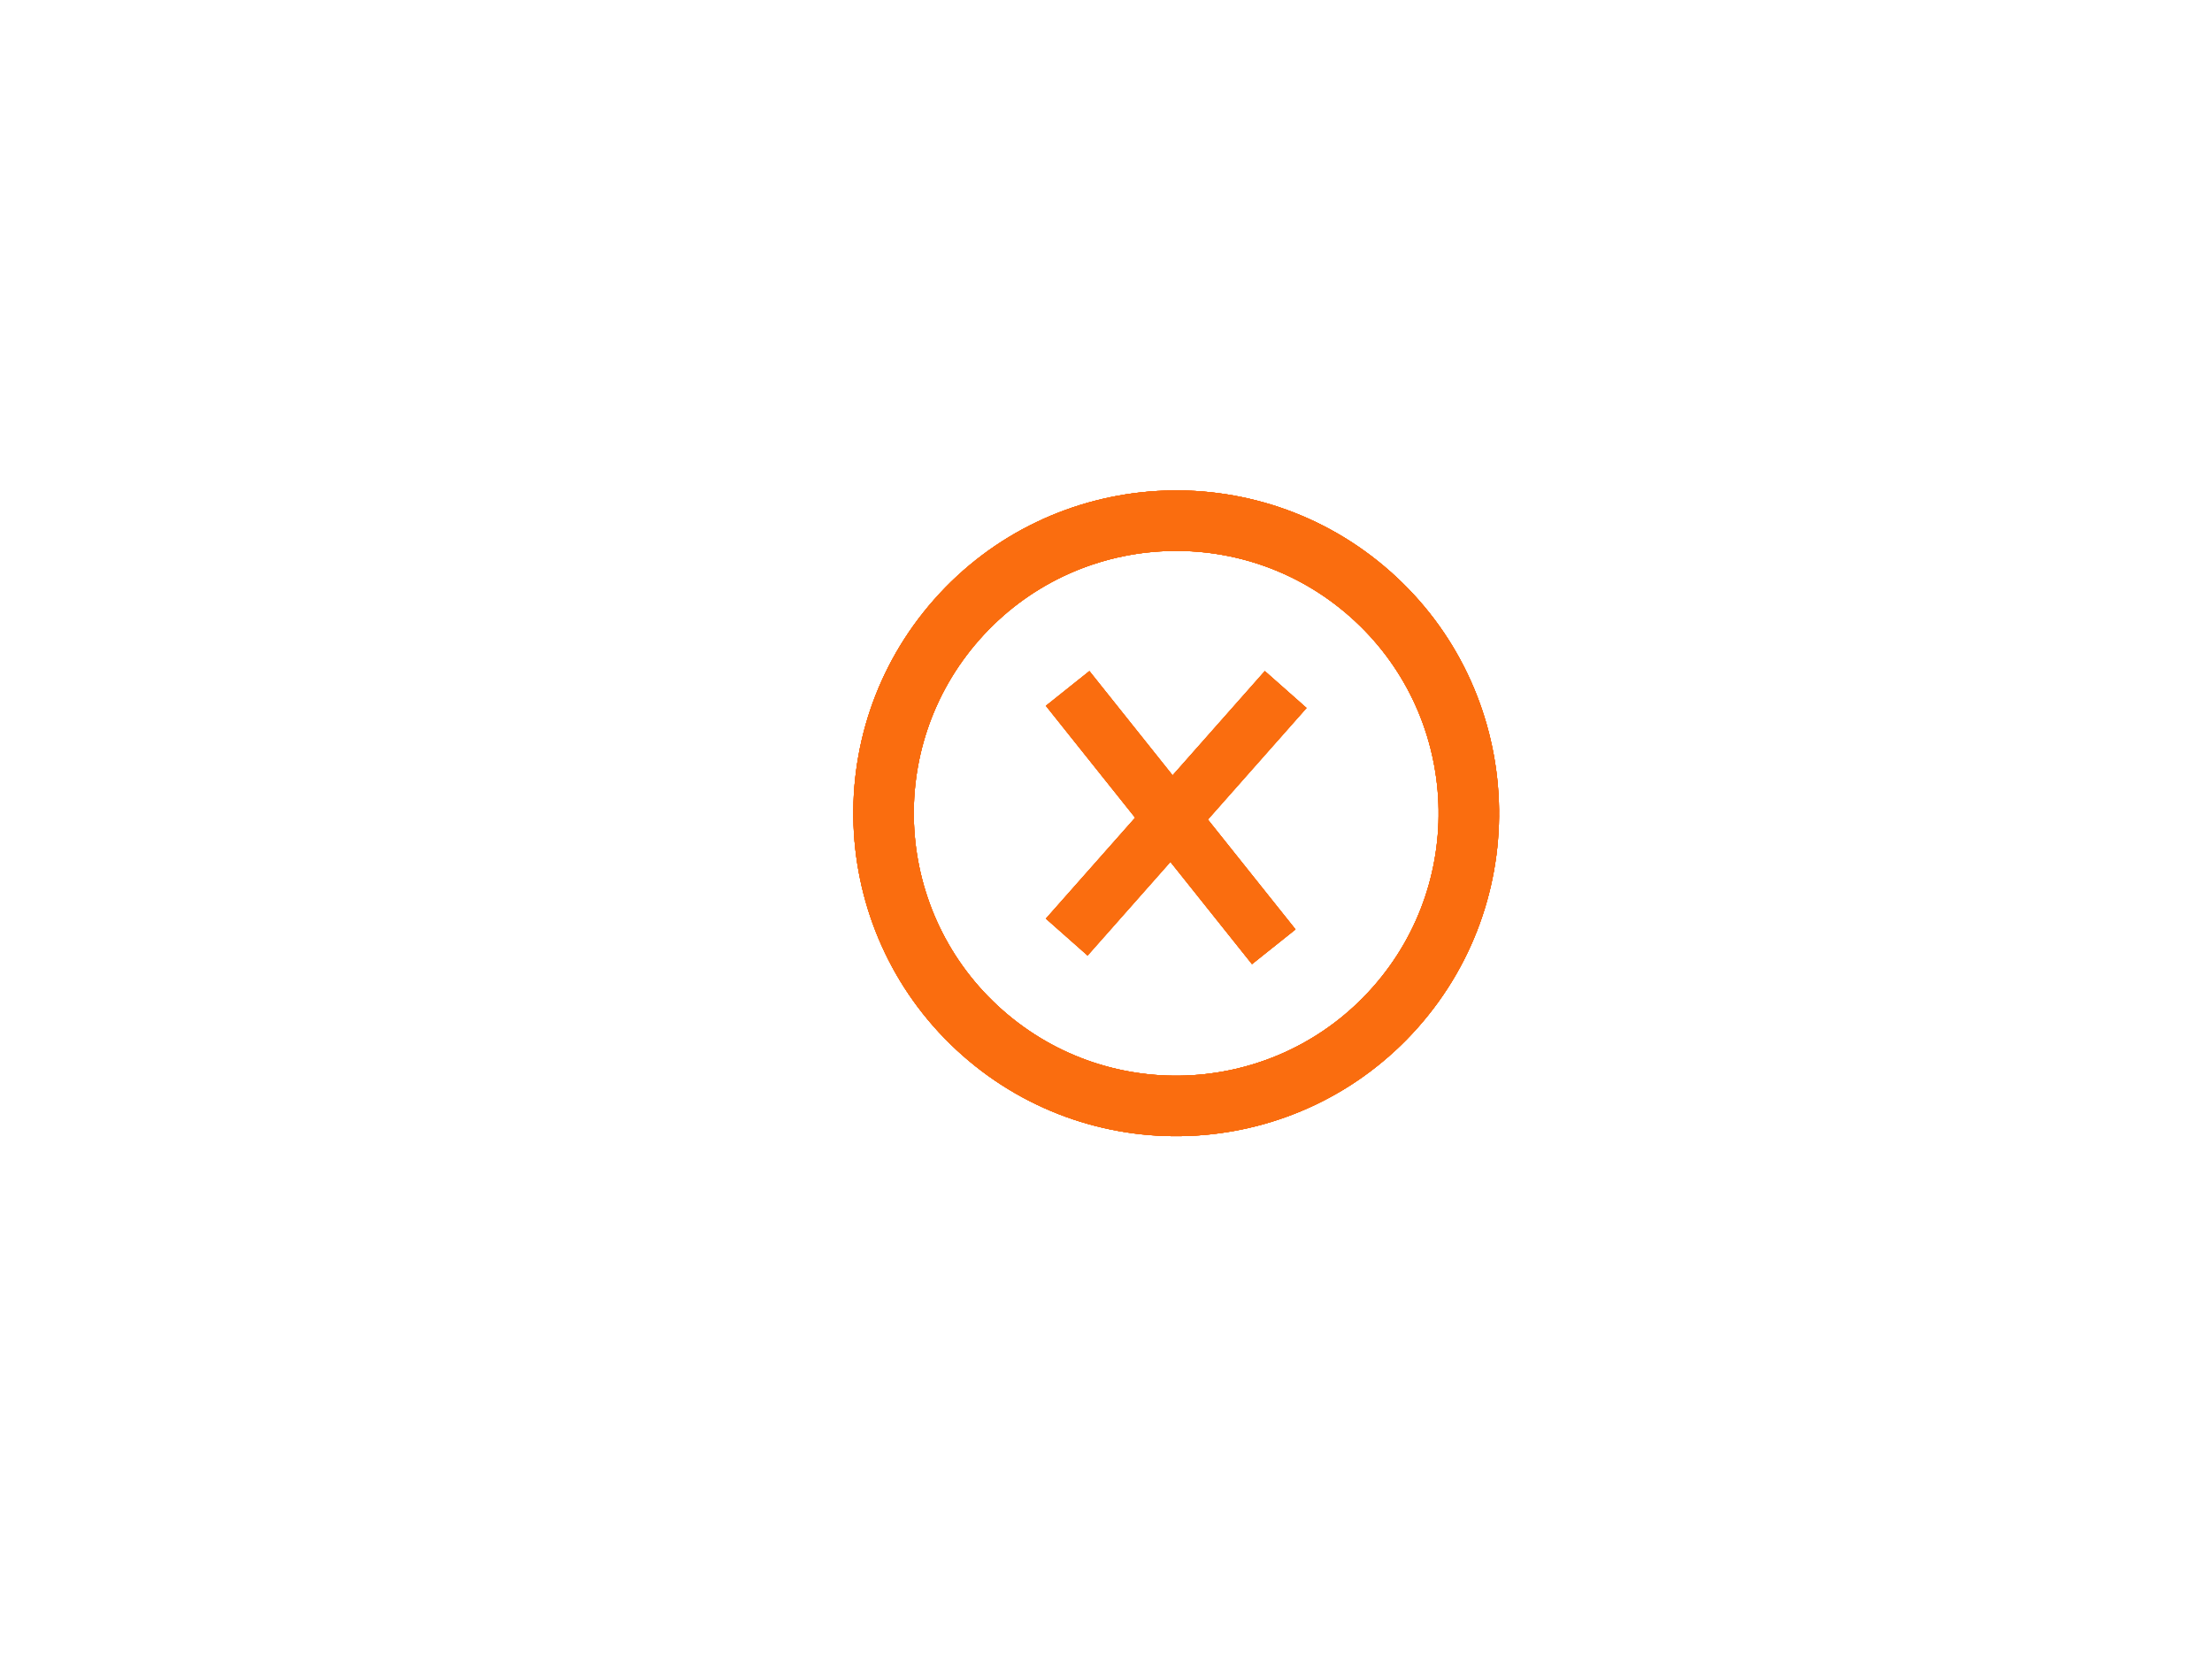
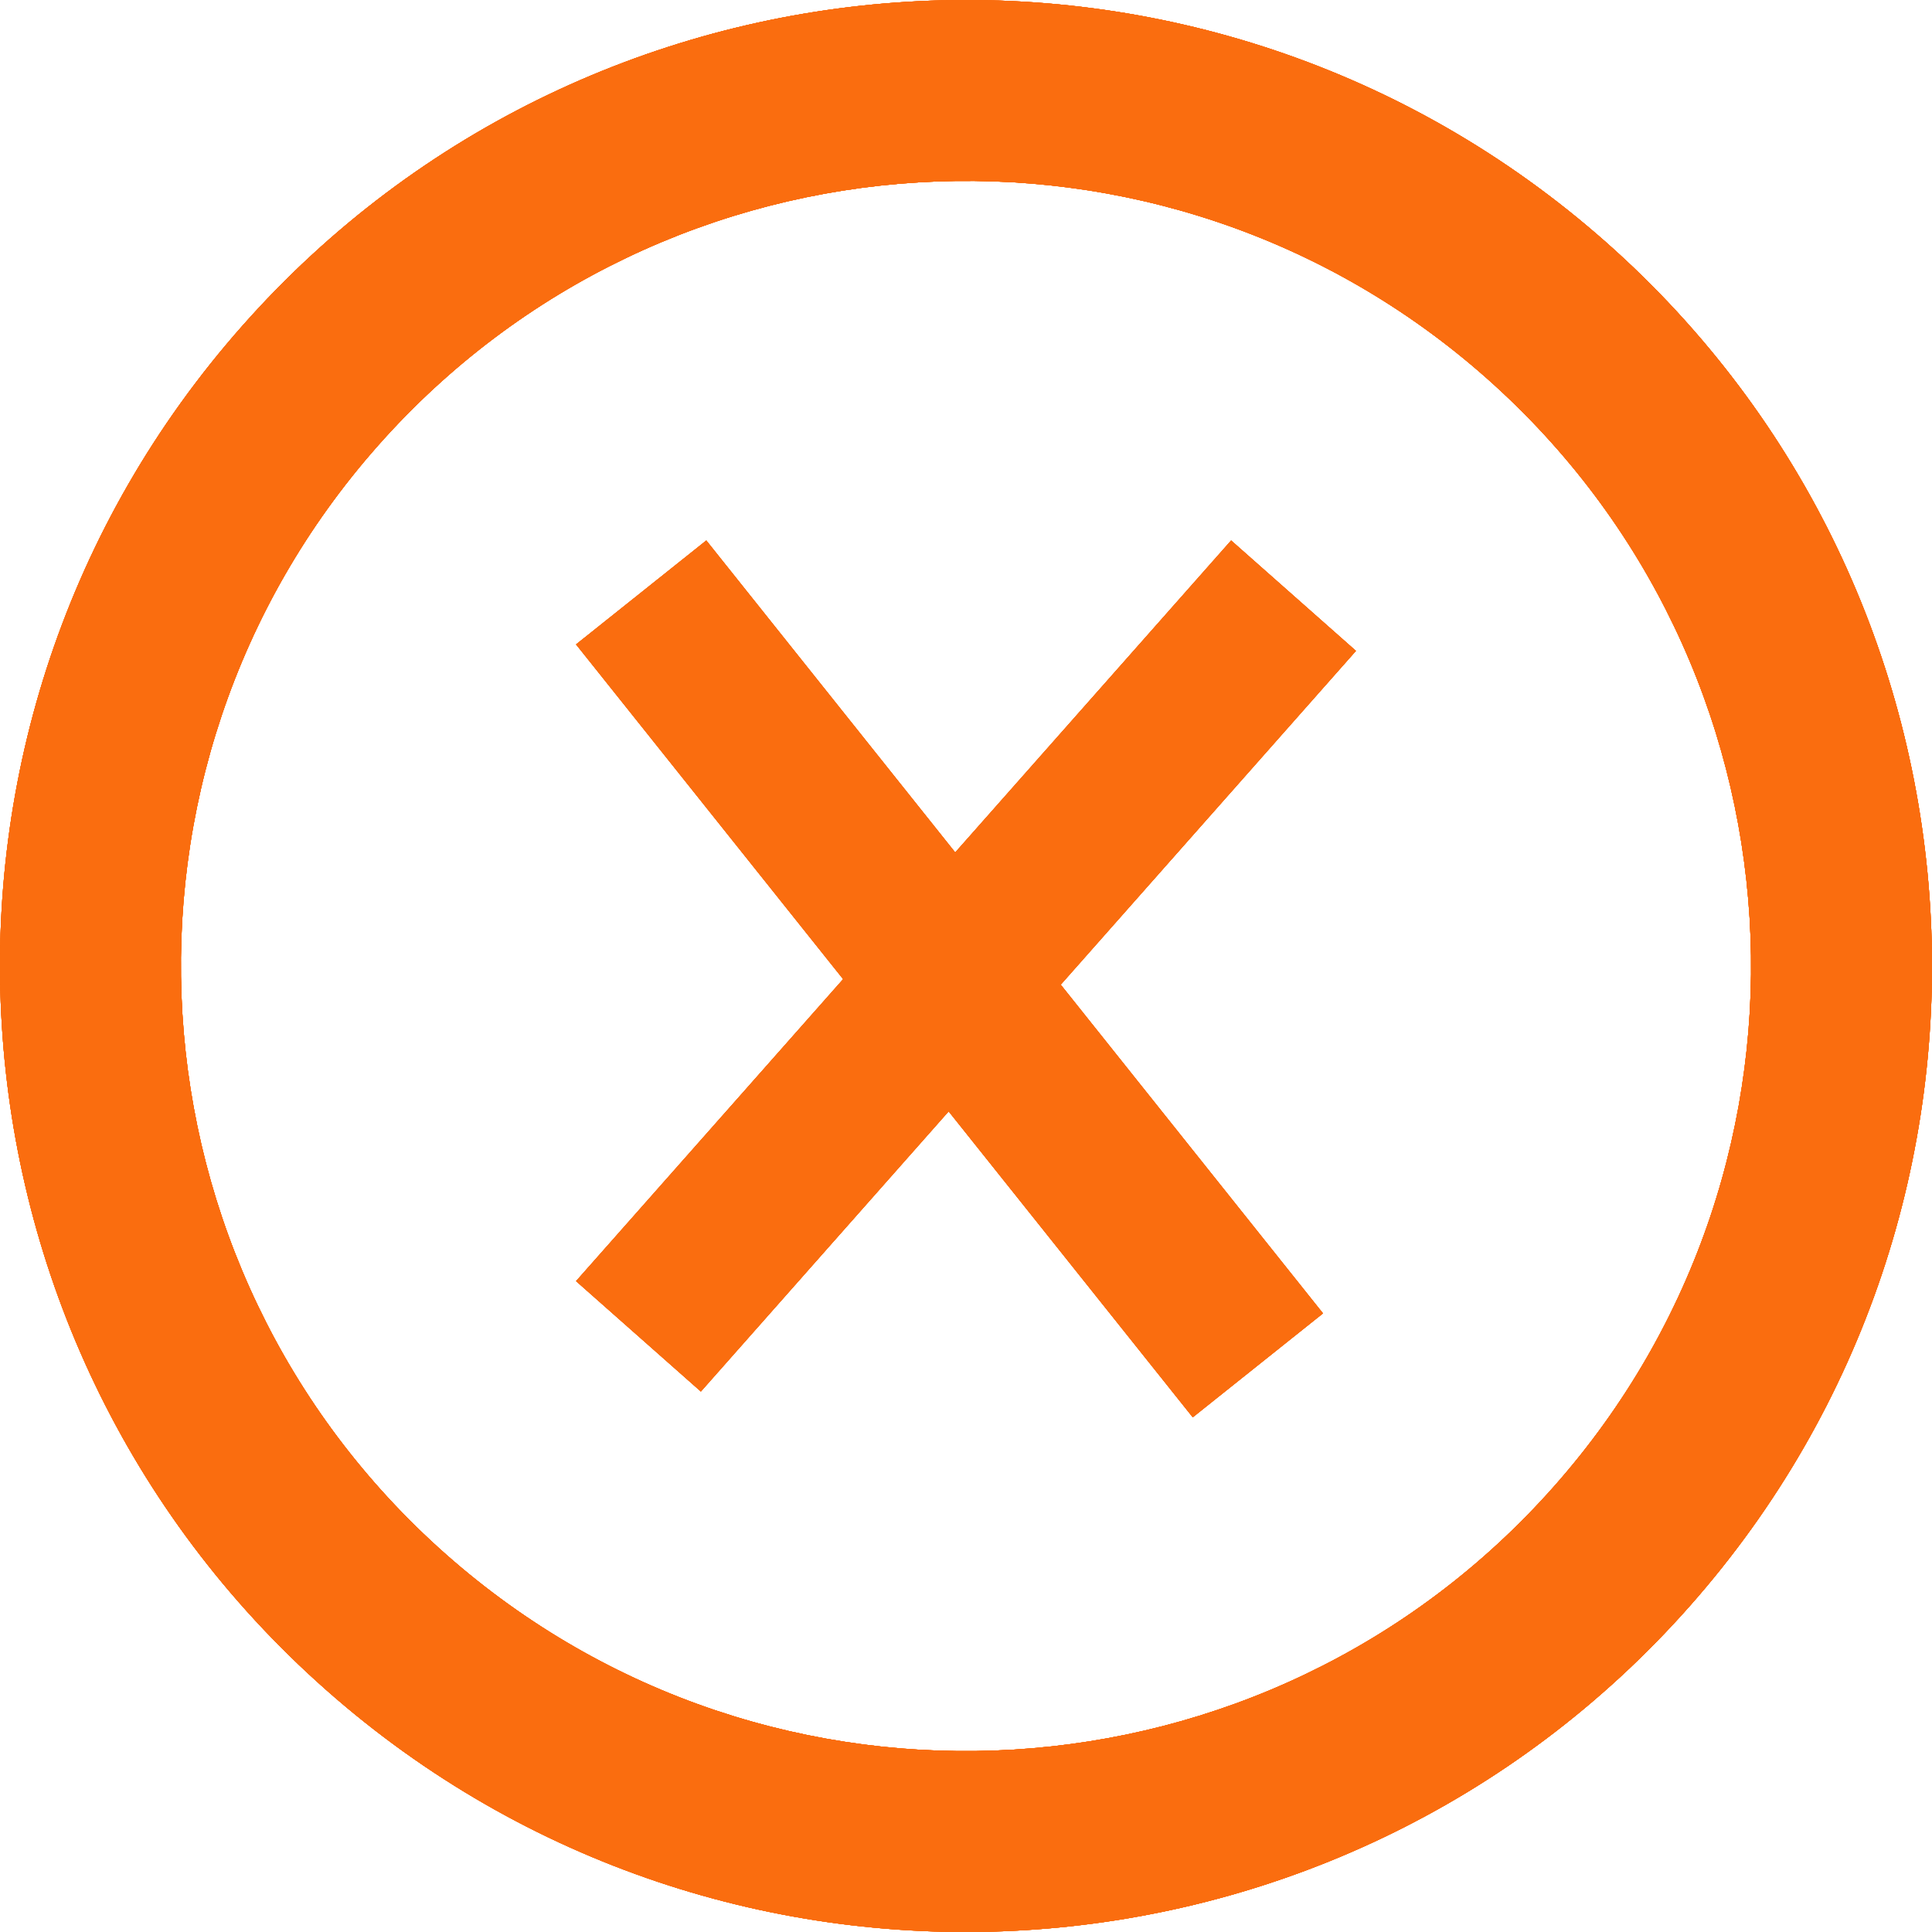
- <svg xmlns="http://www.w3.org/2000/svg" style="isolation:isolate" viewBox="0 0 1024 768" width="1024pt" height="768pt">
-   <defs>
-     <clipPath id="_clipPath_afQ7oLxrHvi2ReW4abWySAr7cb4fz5SH">
-       <rect width="1024" height="768" />
+ <svg xmlns="http://www.w3.org/2000/svg" id="svg368" version="1.1" height="398.595" width="398.595" viewBox="0 0 298.946 298.946" style="isolation:isolate">
+   <defs id="defs346">
+     <clipPath id="a">
+       <path id="path343" d="M 0,0 H 1024 V 768 H 0 Z" />
    </clipPath>
  </defs>
-   <g clip-path="url(#_clipPath_afQ7oLxrHvi2ReW4abWySAr7cb4fz5SH)">
-     <path d=" M 559.158 379.388 L 604.84 327.739 L 585.525 310.656 L 542.831 358.927 L 504.316 310.656 L 484.16 326.739 L 525.489 378.534 L 484.16 425.261 L 503.475 442.344 L 541.815 398.995 L 579.587 446.333 L 599.742 430.251 L 559.158 379.388 Z " fill-rule="evenodd" fill="rgb(250,109,15)" />
-     <path d=" M 559.158 379.388 L 604.84 327.739 L 585.525 310.656 L 542.831 358.927 L 504.316 310.656 L 484.16 326.739 L 525.489 378.534 L 484.16 425.261 L 503.475 442.344 L 541.815 398.995 L 579.587 446.333 L 599.742 430.251 L 559.158 379.388 Z " fill-rule="evenodd" fill="rgb(250,109,15)" />
-     <path d=" M 559.158 379.388 L 604.84 327.739 L 585.525 310.656 L 542.831 358.927 L 504.316 310.656 L 484.16 326.739 L 525.489 378.534 L 484.16 425.261 L 503.475 442.344 L 541.815 398.995 L 579.587 446.333 L 599.742 430.251 L 559.158 379.388 Z " fill-rule="evenodd" fill="rgb(250,109,15)" />
-     <path d=" M 559.158 379.388 L 604.84 327.739 L 585.525 310.656 L 542.831 358.927 L 504.316 310.656 L 484.16 326.739 L 525.489 378.534 L 484.16 425.261 L 503.475 442.344 L 541.815 398.995 L 579.587 446.333 L 599.742 430.251 L 559.158 379.388 Z " fill-rule="evenodd" fill="rgb(250,109,15)" />
-     <path d=" M 432.517 277.454 C 487.182 215.649 581.741 209.852 643.546 264.517 C 705.351 319.182 711.148 413.741 656.483 475.546 C 601.818 537.351 507.259 543.148 445.454 488.483 C 383.649 433.818 377.852 339.259 432.517 277.454 Z  M 453.491 296.004 C 497.917 245.775 574.766 241.064 624.996 285.491 C 675.225 329.917 679.936 406.766 635.509 456.996 C 591.083 507.225 514.234 511.936 464.004 467.509 C 413.775 423.083 409.064 346.234 453.491 296.004 Z " fill-rule="evenodd" fill="rgb(250,109,15)" />
-     <path d=" M 432.517 277.454 C 487.182 215.649 581.741 209.852 643.546 264.517 C 705.351 319.182 711.148 413.741 656.483 475.546 C 601.818 537.351 507.259 543.148 445.454 488.483 C 383.649 433.818 377.852 339.259 432.517 277.454 Z  M 453.491 296.004 C 497.917 245.775 574.766 241.064 624.996 285.491 C 675.225 329.917 679.936 406.766 635.509 456.996 C 591.083 507.225 514.234 511.936 464.004 467.509 C 413.775 423.083 409.064 346.234 453.491 296.004 Z " fill-rule="evenodd" fill="rgb(250,109,15)" />
-     <path d=" M 432.517 277.454 C 487.182 215.649 581.741 209.852 643.546 264.517 C 705.351 319.182 711.148 413.741 656.483 475.546 C 601.818 537.351 507.259 543.148 445.454 488.483 C 383.649 433.818 377.852 339.259 432.517 277.454 Z  M 453.491 296.004 C 497.917 245.775 574.766 241.064 624.996 285.491 C 675.225 329.917 679.936 406.766 635.509 456.996 C 591.083 507.225 514.234 511.936 464.004 467.509 C 413.775 423.083 409.064 346.234 453.491 296.004 Z " fill-rule="evenodd" fill="rgb(250,109,15)" />
-     <path d=" M 432.517 277.454 C 487.182 215.649 581.741 209.852 643.546 264.517 C 705.351 319.182 711.148 413.741 656.483 475.546 C 601.818 537.351 507.259 543.148 445.454 488.483 C 383.649 433.818 377.852 339.259 432.517 277.454 Z  M 453.491 296.004 C 497.917 245.775 574.766 241.064 624.996 285.491 C 675.225 329.917 679.936 406.766 635.509 456.996 C 591.083 507.225 514.234 511.936 464.004 467.509 C 413.775 423.083 409.064 346.234 453.491 296.004 Z " fill-rule="evenodd" fill="rgb(250,109,15)" />
-     <path d=" M 432.517 277.454 C 487.182 215.649 581.741 209.852 643.546 264.517 C 705.351 319.182 711.148 413.741 656.483 475.546 C 601.818 537.351 507.259 543.148 445.454 488.483 C 383.649 433.818 377.852 339.259 432.517 277.454 Z  M 453.491 296.004 C 497.917 245.775 574.766 241.064 624.996 285.491 C 675.225 329.917 679.936 406.766 635.509 456.996 C 591.083 507.225 514.234 511.936 464.004 467.509 C 413.775 423.083 409.064 346.234 453.491 296.004 Z " fill-rule="evenodd" fill="rgb(250,109,15)" />
+   <g transform="translate(-395.027,-227.027)" id="g366" fill="#fa6d0f" fill-rule="evenodd" clip-path="url(#a)">
+     <path id="path348" d="m 559.158,379.388 45.682,-51.649 -19.315,-17.083 -42.694,48.271 -38.515,-48.271 -20.156,16.083 41.329,51.795 -41.329,46.727 19.315,17.083 38.34,-43.349 37.772,47.338 20.155,-16.082 z" />
+     <path id="path350" d="m 559.158,379.388 45.682,-51.649 -19.315,-17.083 -42.694,48.271 -38.515,-48.271 -20.156,16.083 41.329,51.795 -41.329,46.727 19.315,17.083 38.34,-43.349 37.772,47.338 20.155,-16.082 z" />
+     <path id="path352" d="m 559.158,379.388 45.682,-51.649 -19.315,-17.083 -42.694,48.271 -38.515,-48.271 -20.156,16.083 41.329,51.795 -41.329,46.727 19.315,17.083 38.34,-43.349 37.772,47.338 20.155,-16.082 z" />
+     <path id="path354" d="m 559.158,379.388 45.682,-51.649 -19.315,-17.083 -42.694,48.271 -38.515,-48.271 -20.156,16.083 41.329,51.795 -41.329,46.727 19.315,17.083 38.34,-43.349 37.772,47.338 20.155,-16.082 z" />
+     <path id="path356" d="m 432.517,277.454 c 54.665,-61.805 149.224,-67.602 211.029,-12.937 61.805,54.665 67.602,149.224 12.937,211.029 -54.665,61.805 -149.224,67.602 -211.029,12.937 -61.805,-54.665 -67.602,-149.224 -12.937,-211.029 z m 20.974,18.55 c 44.426,-50.229 121.275,-54.94 171.505,-10.513 50.229,44.426 54.94,121.275 10.513,171.505 -44.426,50.229 -121.275,54.94 -171.505,10.513 -50.229,-44.426 -54.94,-121.275 -10.513,-171.505 z" />
+     <path id="path358" d="m 432.517,277.454 c 54.665,-61.805 149.224,-67.602 211.029,-12.937 61.805,54.665 67.602,149.224 12.937,211.029 -54.665,61.805 -149.224,67.602 -211.029,12.937 -61.805,-54.665 -67.602,-149.224 -12.937,-211.029 z m 20.974,18.55 c 44.426,-50.229 121.275,-54.94 171.505,-10.513 50.229,44.426 54.94,121.275 10.513,171.505 -44.426,50.229 -121.275,54.94 -171.505,10.513 -50.229,-44.426 -54.94,-121.275 -10.513,-171.505 z" />
+     <path id="path360" d="m 432.517,277.454 c 54.665,-61.805 149.224,-67.602 211.029,-12.937 61.805,54.665 67.602,149.224 12.937,211.029 -54.665,61.805 -149.224,67.602 -211.029,12.937 -61.805,-54.665 -67.602,-149.224 -12.937,-211.029 z m 20.974,18.55 c 44.426,-50.229 121.275,-54.94 171.505,-10.513 50.229,44.426 54.94,121.275 10.513,171.505 -44.426,50.229 -121.275,54.94 -171.505,10.513 -50.229,-44.426 -54.94,-121.275 -10.513,-171.505 z" />
+     <path id="path362" d="m 432.517,277.454 c 54.665,-61.805 149.224,-67.602 211.029,-12.937 61.805,54.665 67.602,149.224 12.937,211.029 -54.665,61.805 -149.224,67.602 -211.029,12.937 -61.805,-54.665 -67.602,-149.224 -12.937,-211.029 z m 20.974,18.55 c 44.426,-50.229 121.275,-54.94 171.505,-10.513 50.229,44.426 54.94,121.275 10.513,171.505 -44.426,50.229 -121.275,54.94 -171.505,10.513 -50.229,-44.426 -54.94,-121.275 -10.513,-171.505 z" />
+     <path id="path364" d="m 432.517,277.454 c 54.665,-61.805 149.224,-67.602 211.029,-12.937 61.805,54.665 67.602,149.224 12.937,211.029 -54.665,61.805 -149.224,67.602 -211.029,12.937 -61.805,-54.665 -67.602,-149.224 -12.937,-211.029 z m 20.974,18.55 c 44.426,-50.229 121.275,-54.94 171.505,-10.513 50.229,44.426 54.94,121.275 10.513,171.505 -44.426,50.229 -121.275,54.94 -171.505,10.513 -50.229,-44.426 -54.94,-121.275 -10.513,-171.505 z" />
  </g>
</svg>
